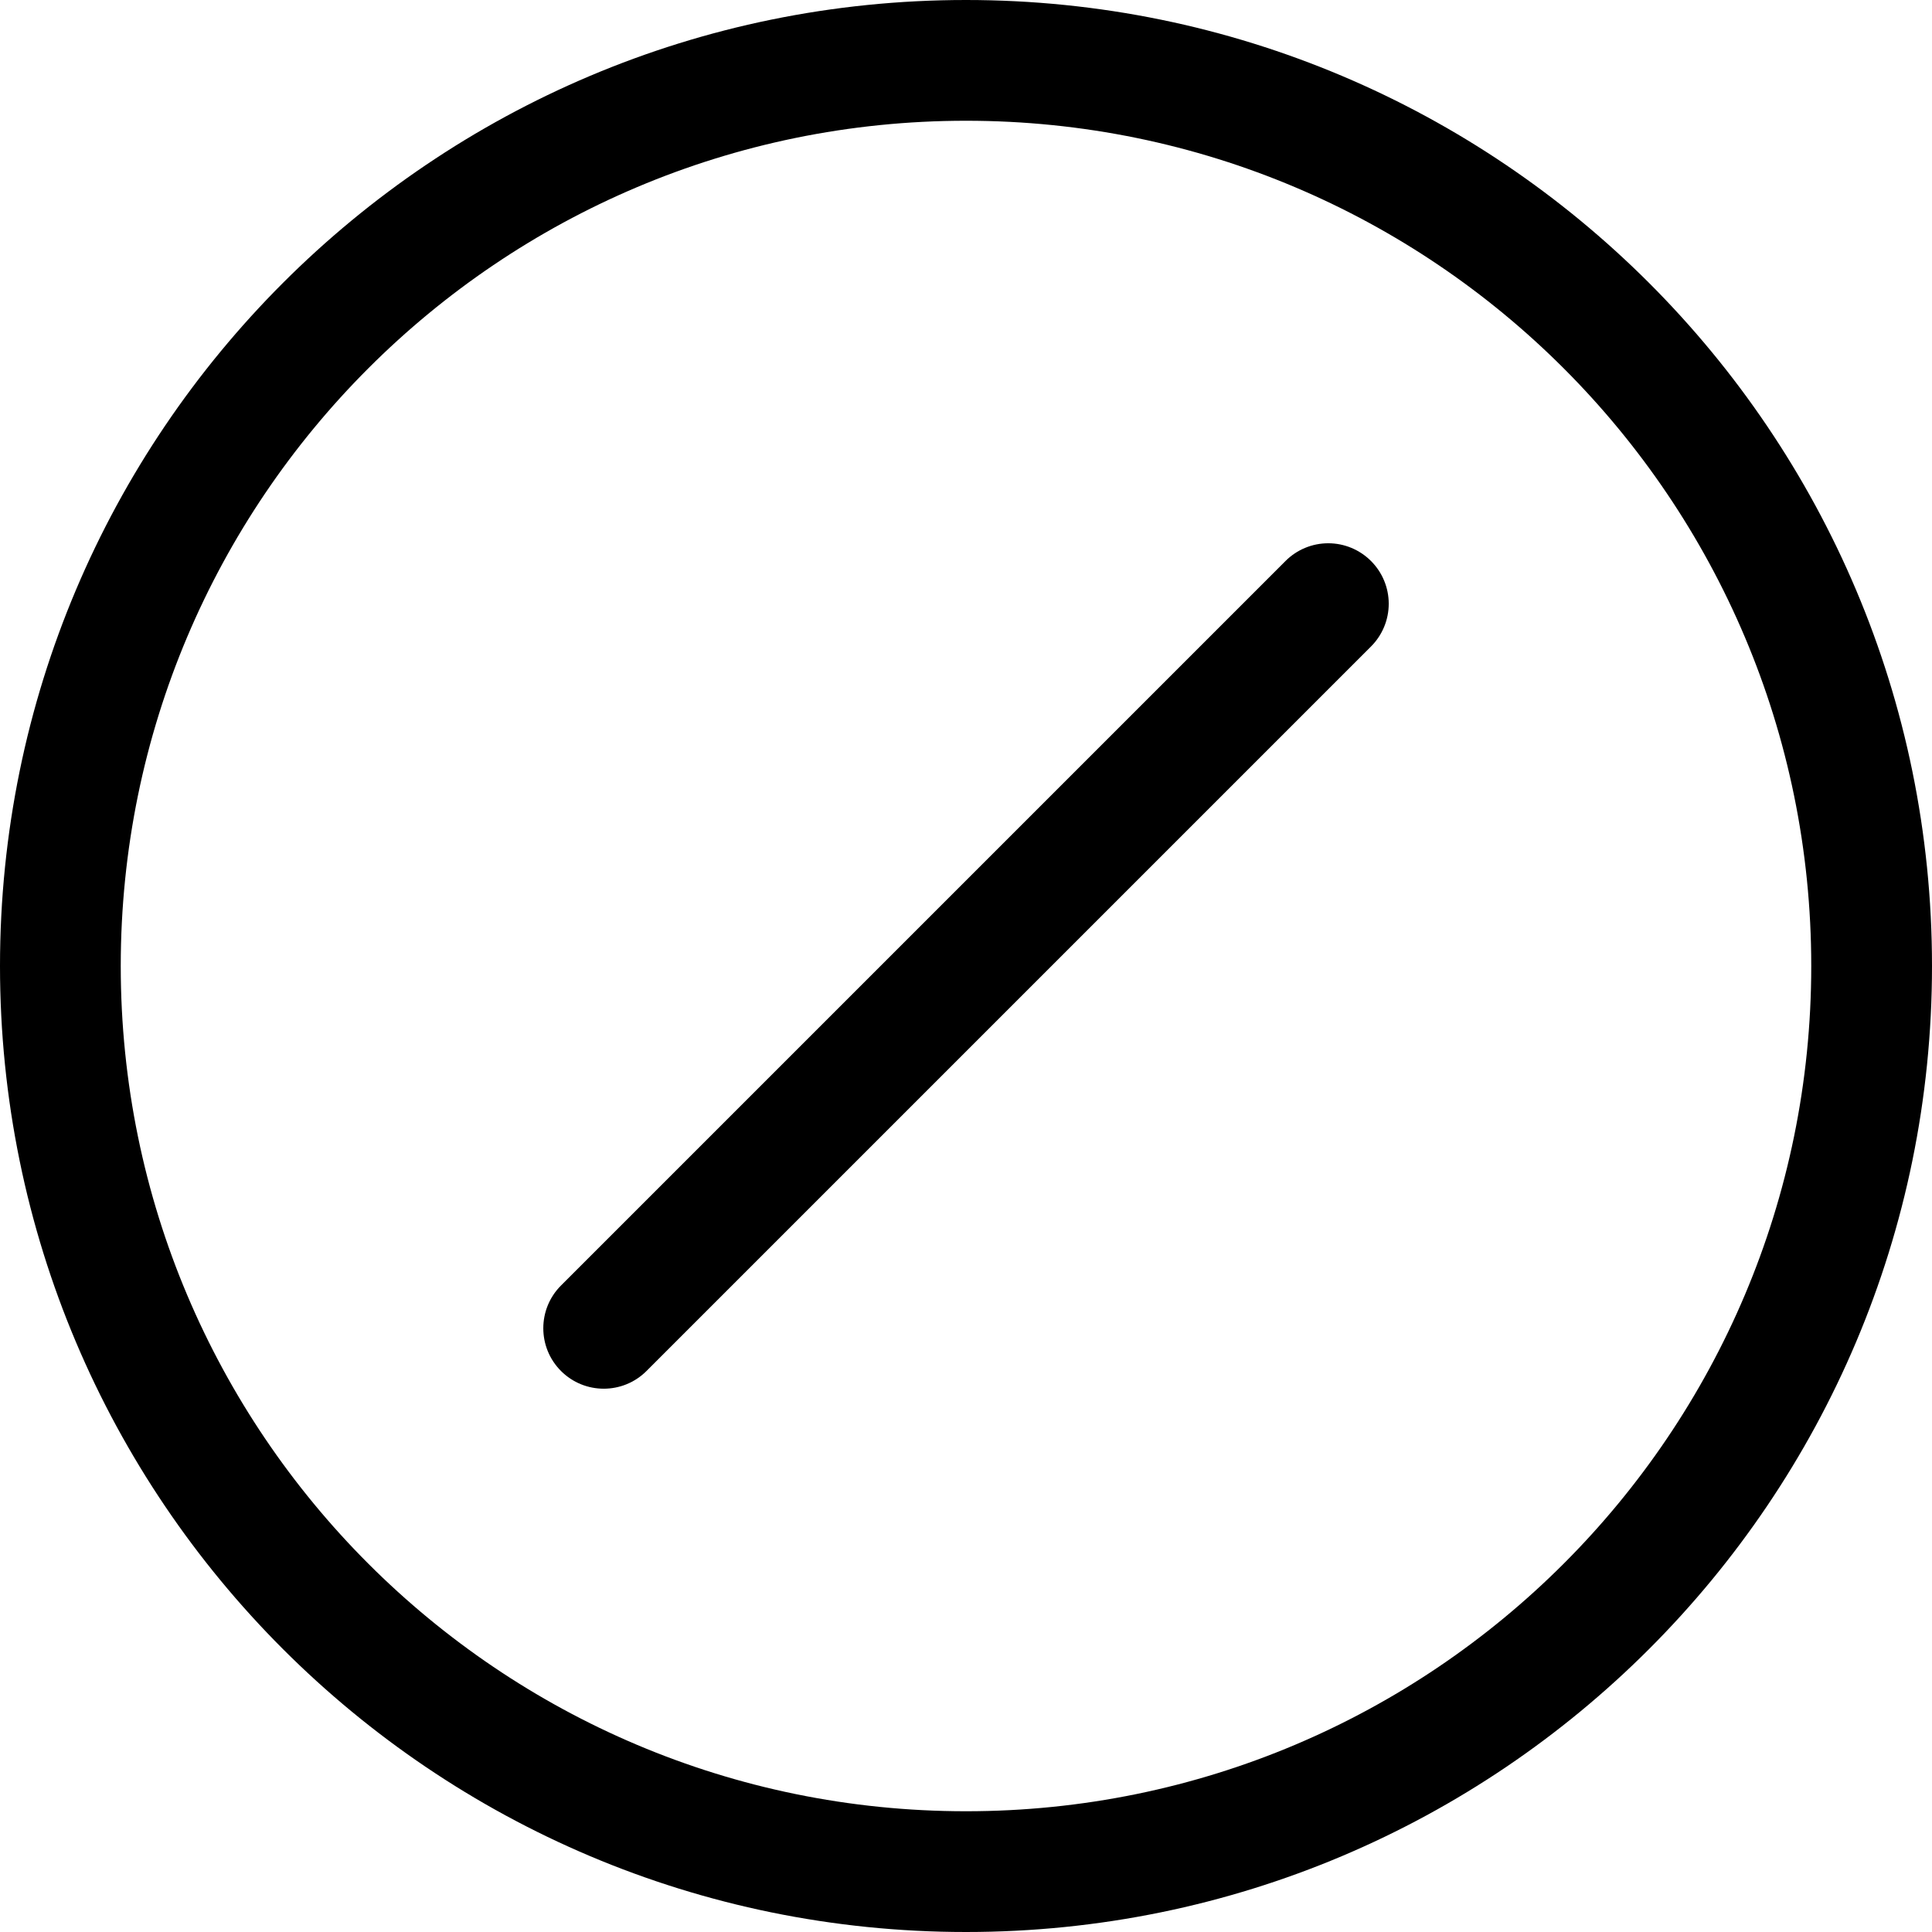
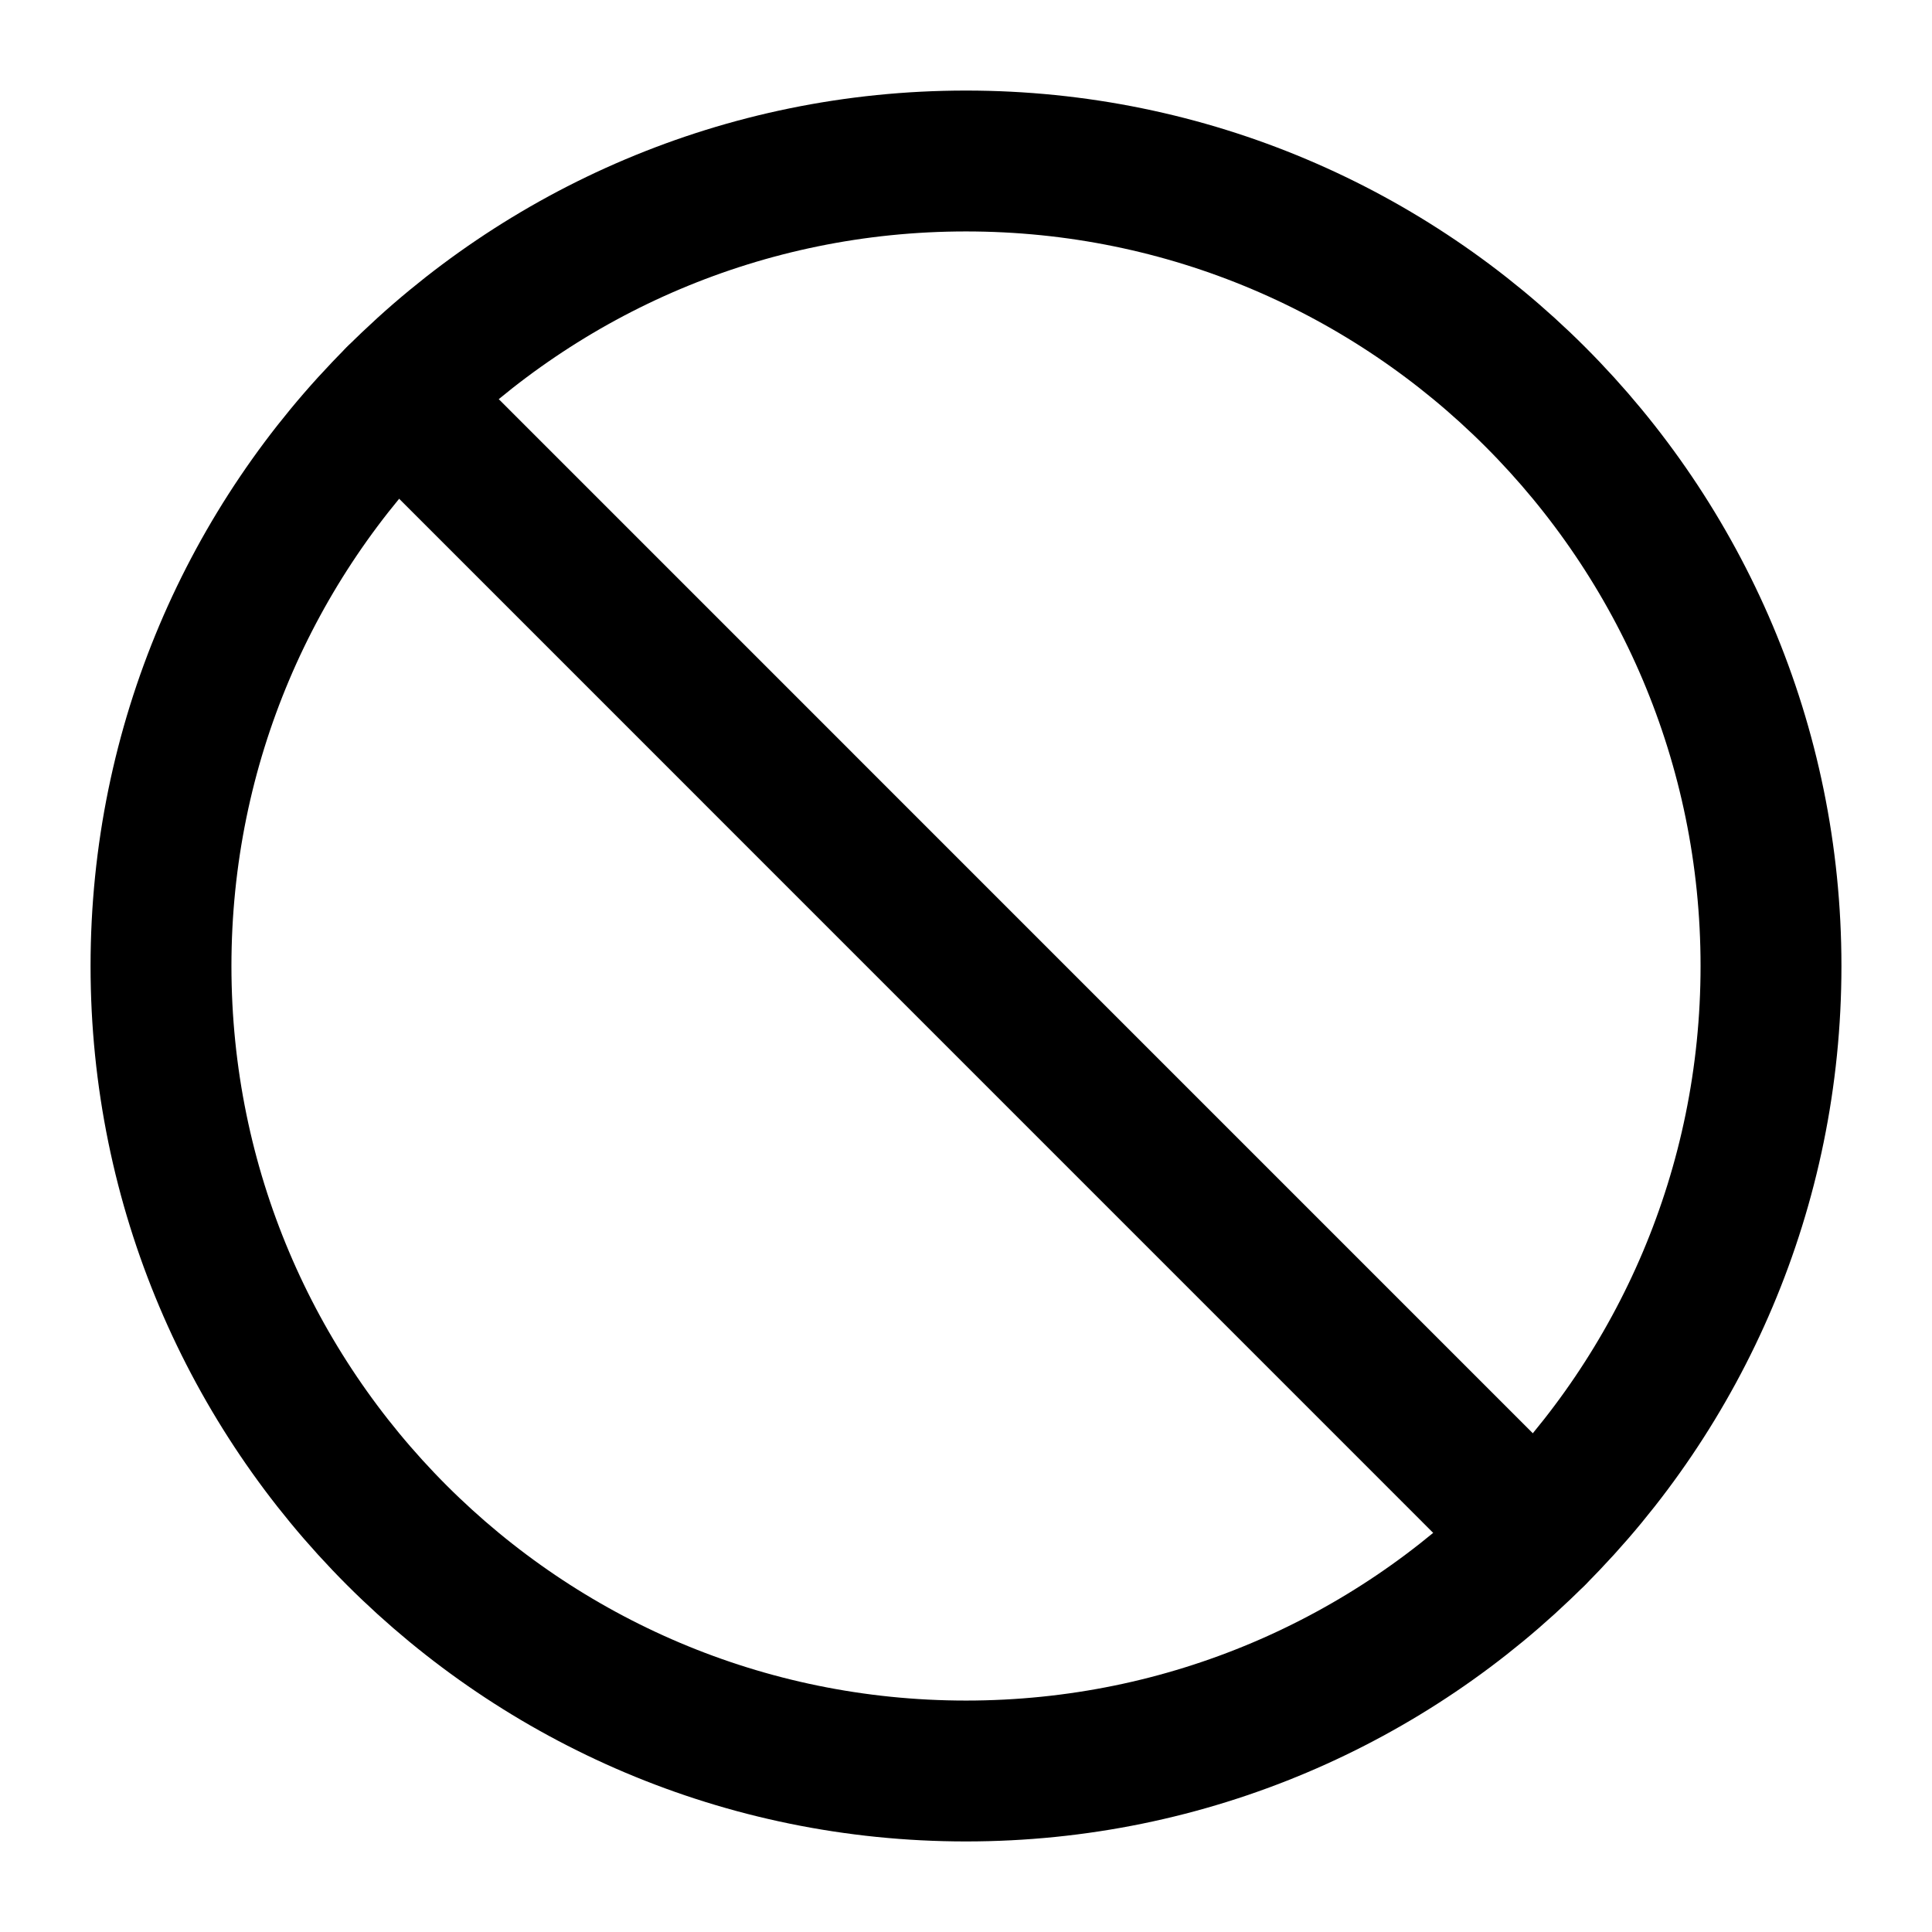
- <svg xmlns="http://www.w3.org/2000/svg" width="16" height="16" fill="currentColor" class="bi bi-slash-circle" viewBox="0 0 16 16">
-   <path d="M8 15A7 7 0 1 1 8 1a7 7 0 0 1 0 14m0 1A8 8 0 1 0 8 0a8 8 0 0 0 0 16" />
-   <path d="M11.354 4.646a.5.5 0 0 0-.708 0l-6 6a.5.5 0 0 0 .708.708l6-6a.5.5 0 0 0 0-.708" />
+ <svg xmlns="http://www.w3.org/2000/svg" width="24" height="24" viewBox="0 0 24 24" fill="none" stroke="#000" stroke-width="1.75" stroke-linecap="round" stroke-linejoin="round">
+   <circle cx="12" cy="12" r="10" />
+   <path d="M4.929 4.929 19.07 19.071" />
</svg>
